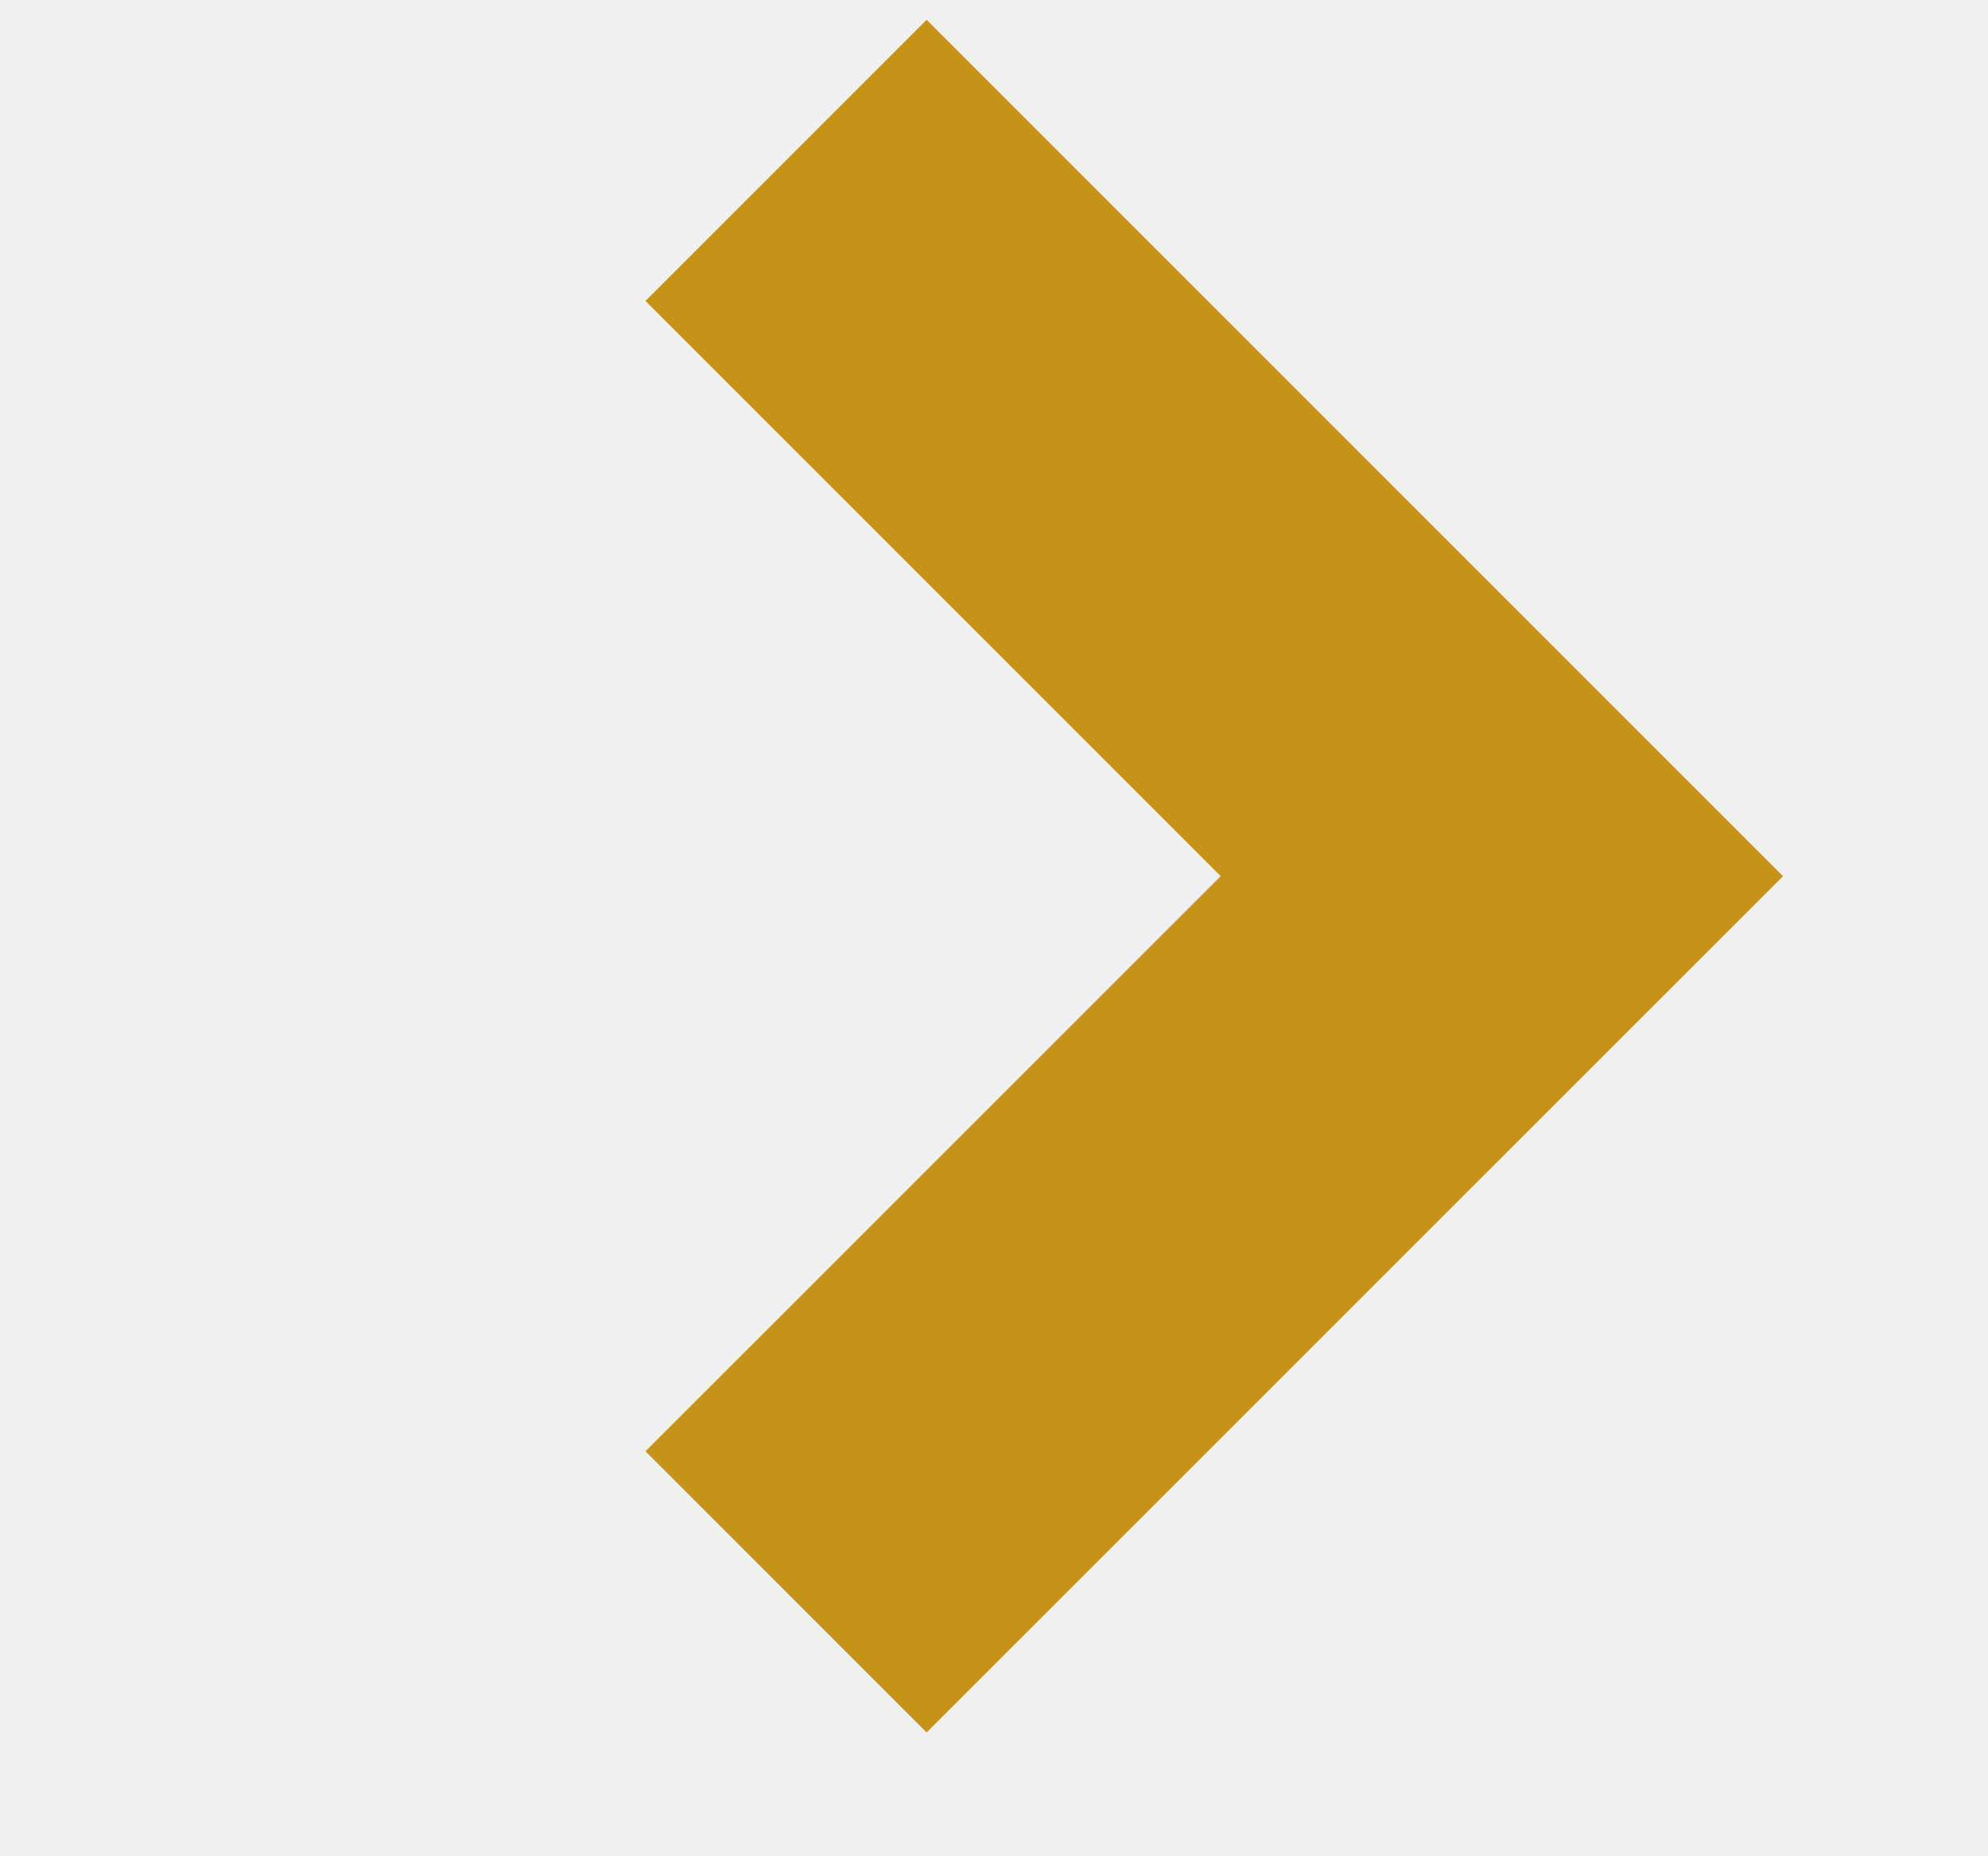
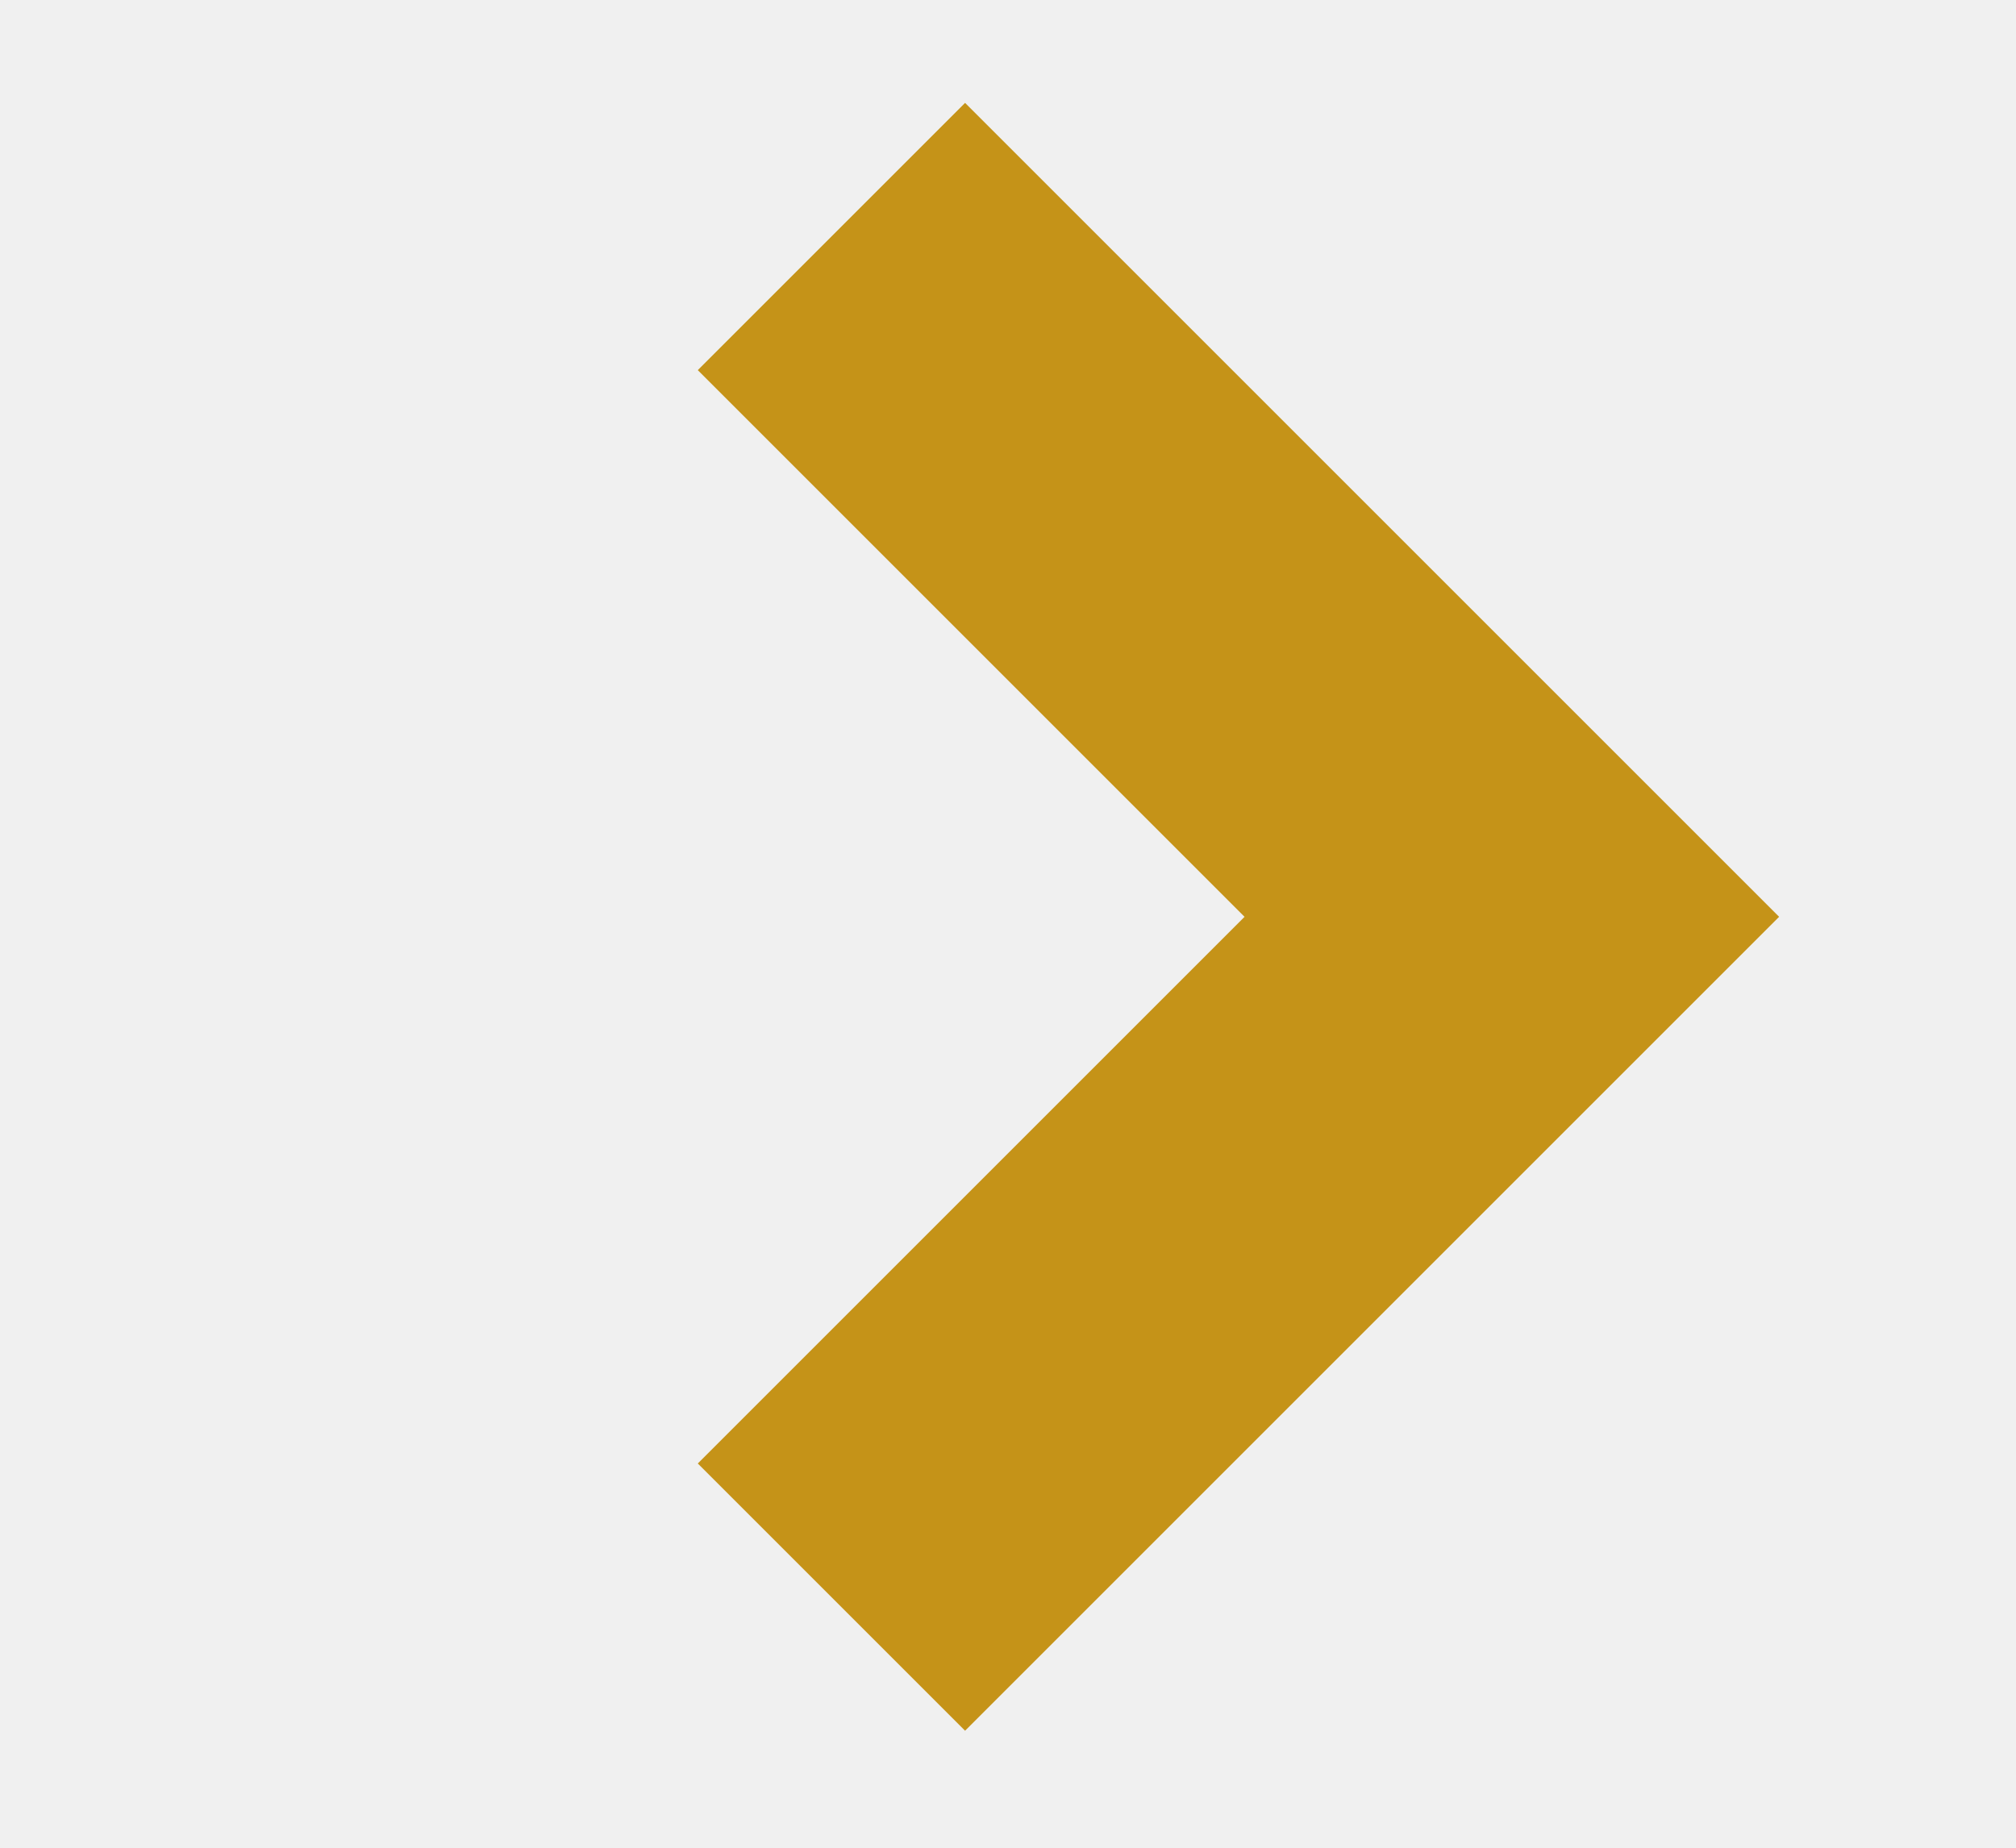
- <svg xmlns="http://www.w3.org/2000/svg" width="15" height="14" viewBox="0 0 15 14" fill="none">
-   <g clip-path="url(#clip0_1276_5452)">
-     <path d="M5.931 1.21L11.332 6.611L5.931 12.011" stroke="#C59318" stroke-width="3" />
+ <svg xmlns="http://www.w3.org/2000/svg" width="12" height="11" viewBox="0 0 12 11" fill="none">
+   <g clip-path="url(#clip0_1417_1176)">
+     <path d="M4.949 1.408L8.999 5.458L4.949 9.508" stroke="#C59318" stroke-width="2.25" />
  </g>
  <defs>
-     <clipPath id="clip0_1276_5452">
-       <rect width="14" height="13" fill="white" transform="translate(0.160034 0.0997925)" />
+     <clipPath id="clip0_1417_1176">
+       <rect width="10.5" height="9.75" fill="white" transform="translate(0.620117 0.574951)" />
    </clipPath>
  </defs>
</svg>
